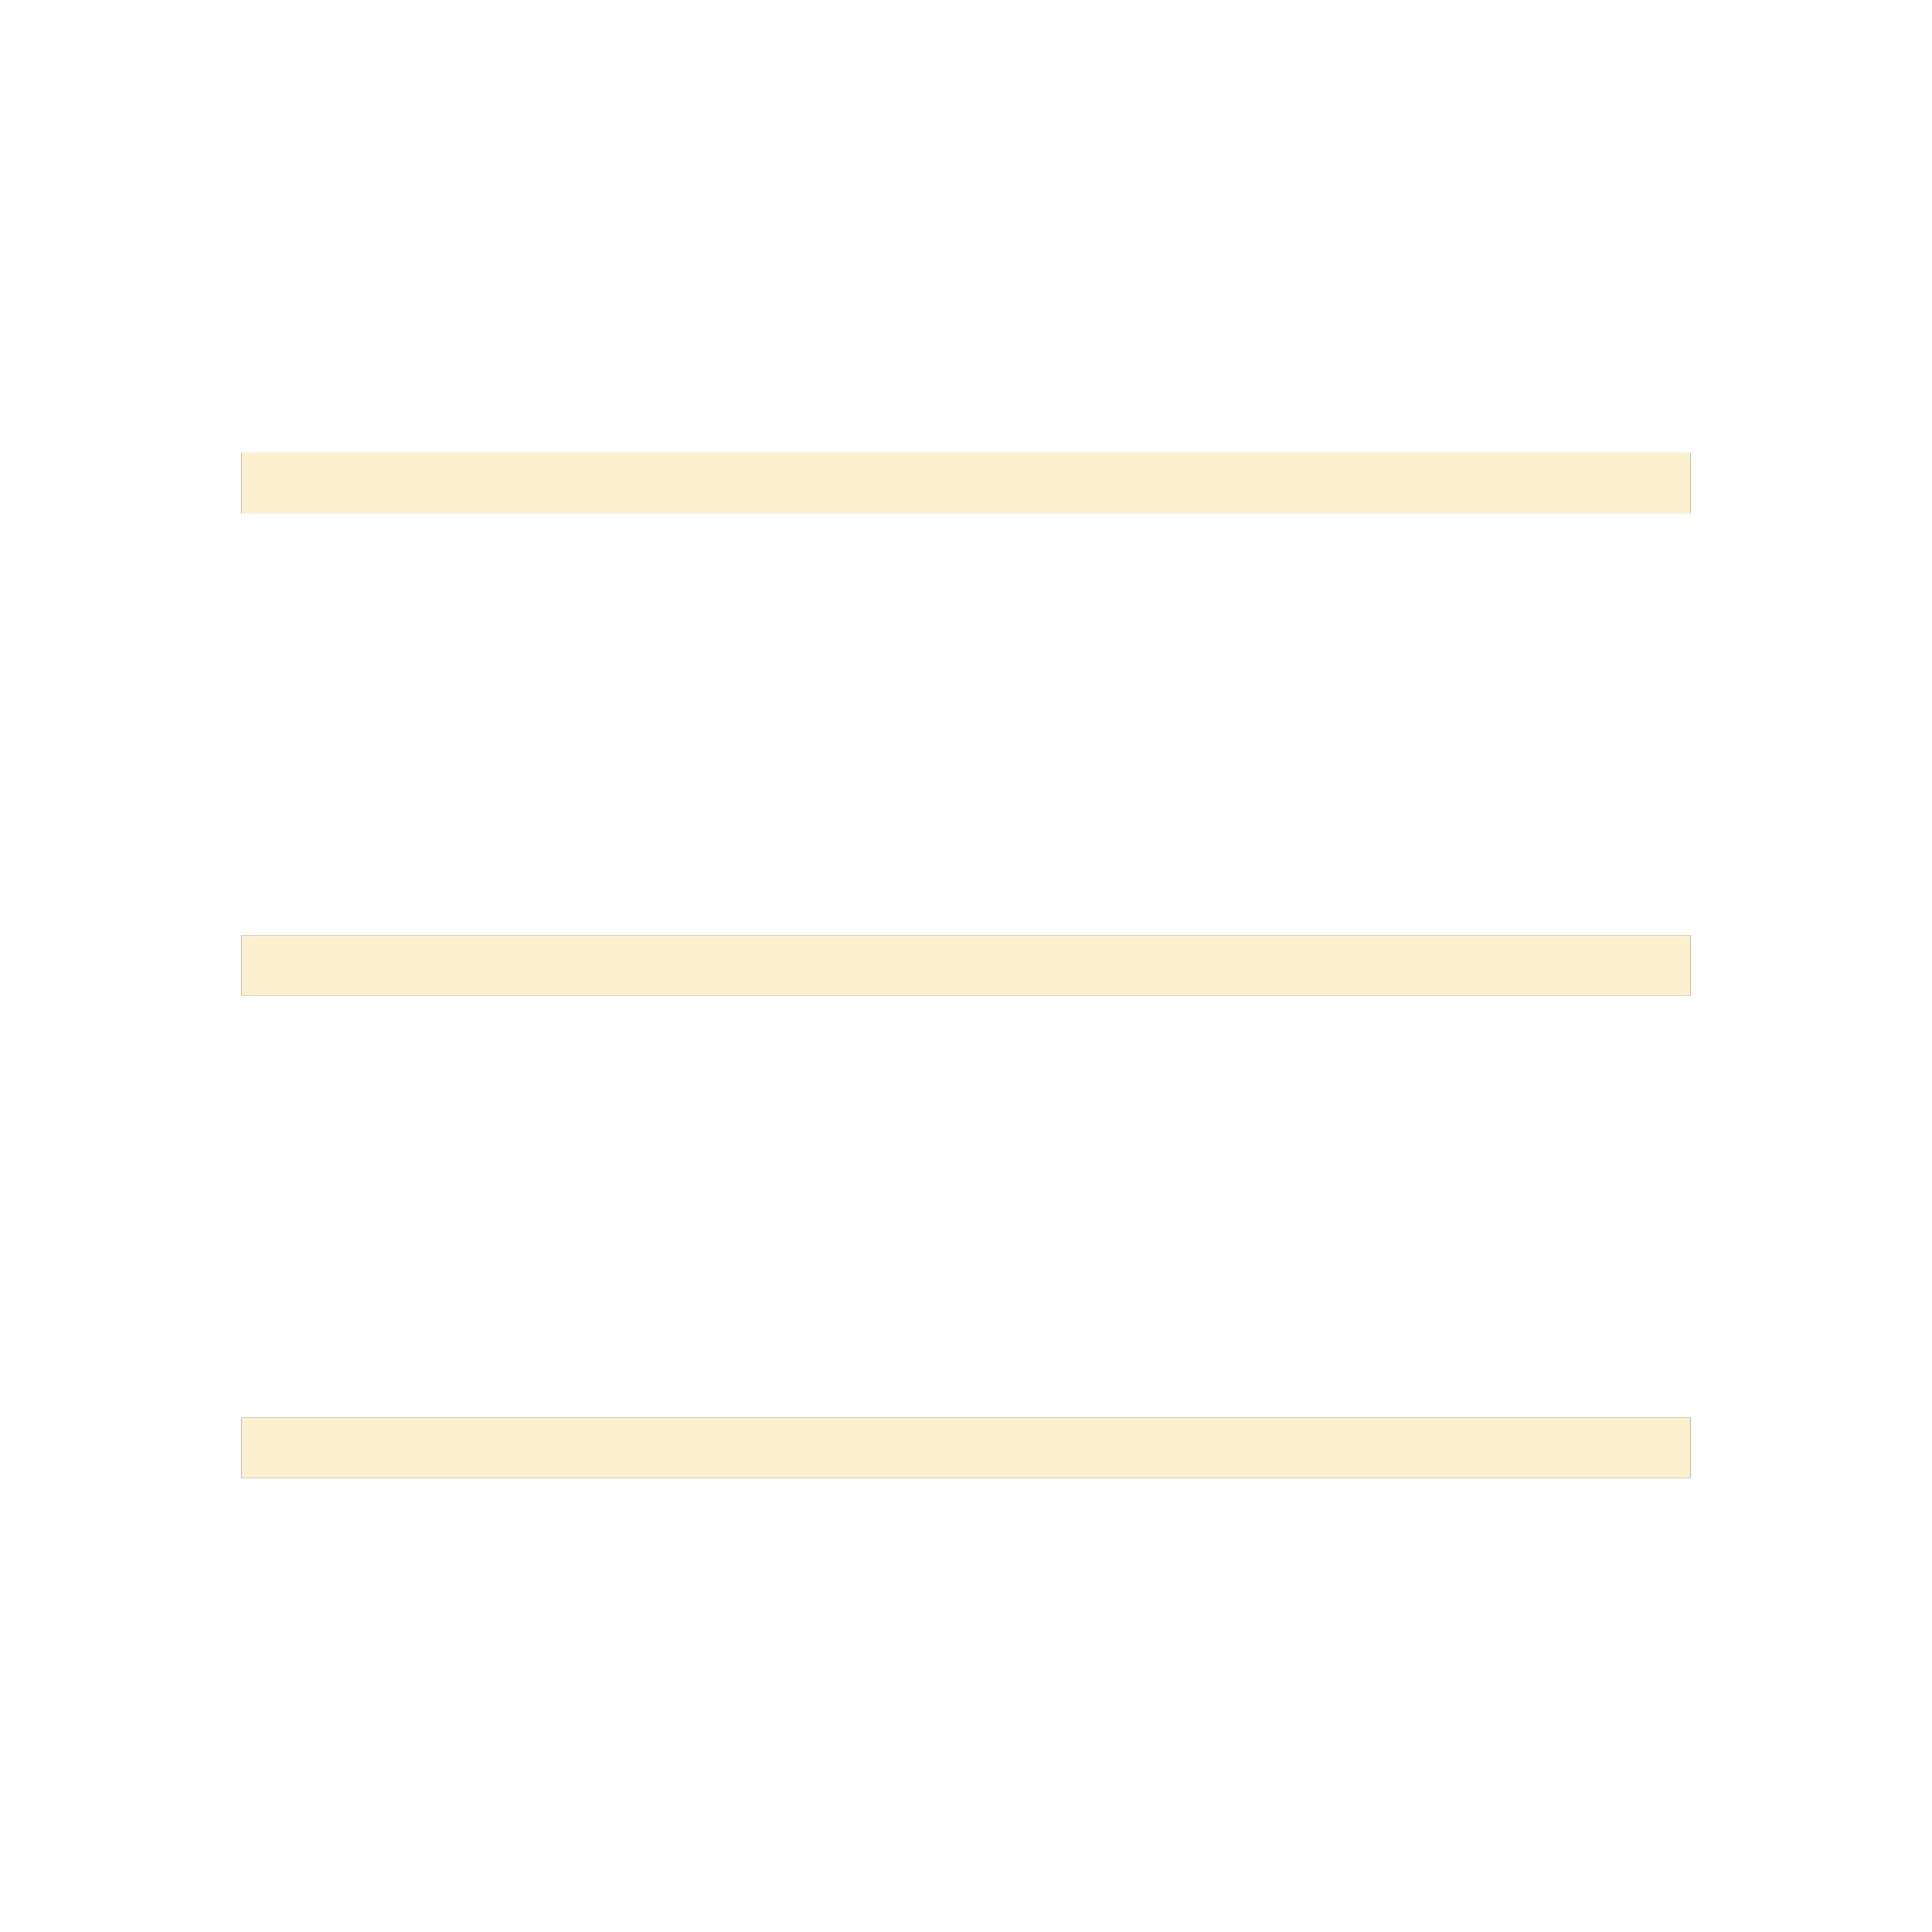
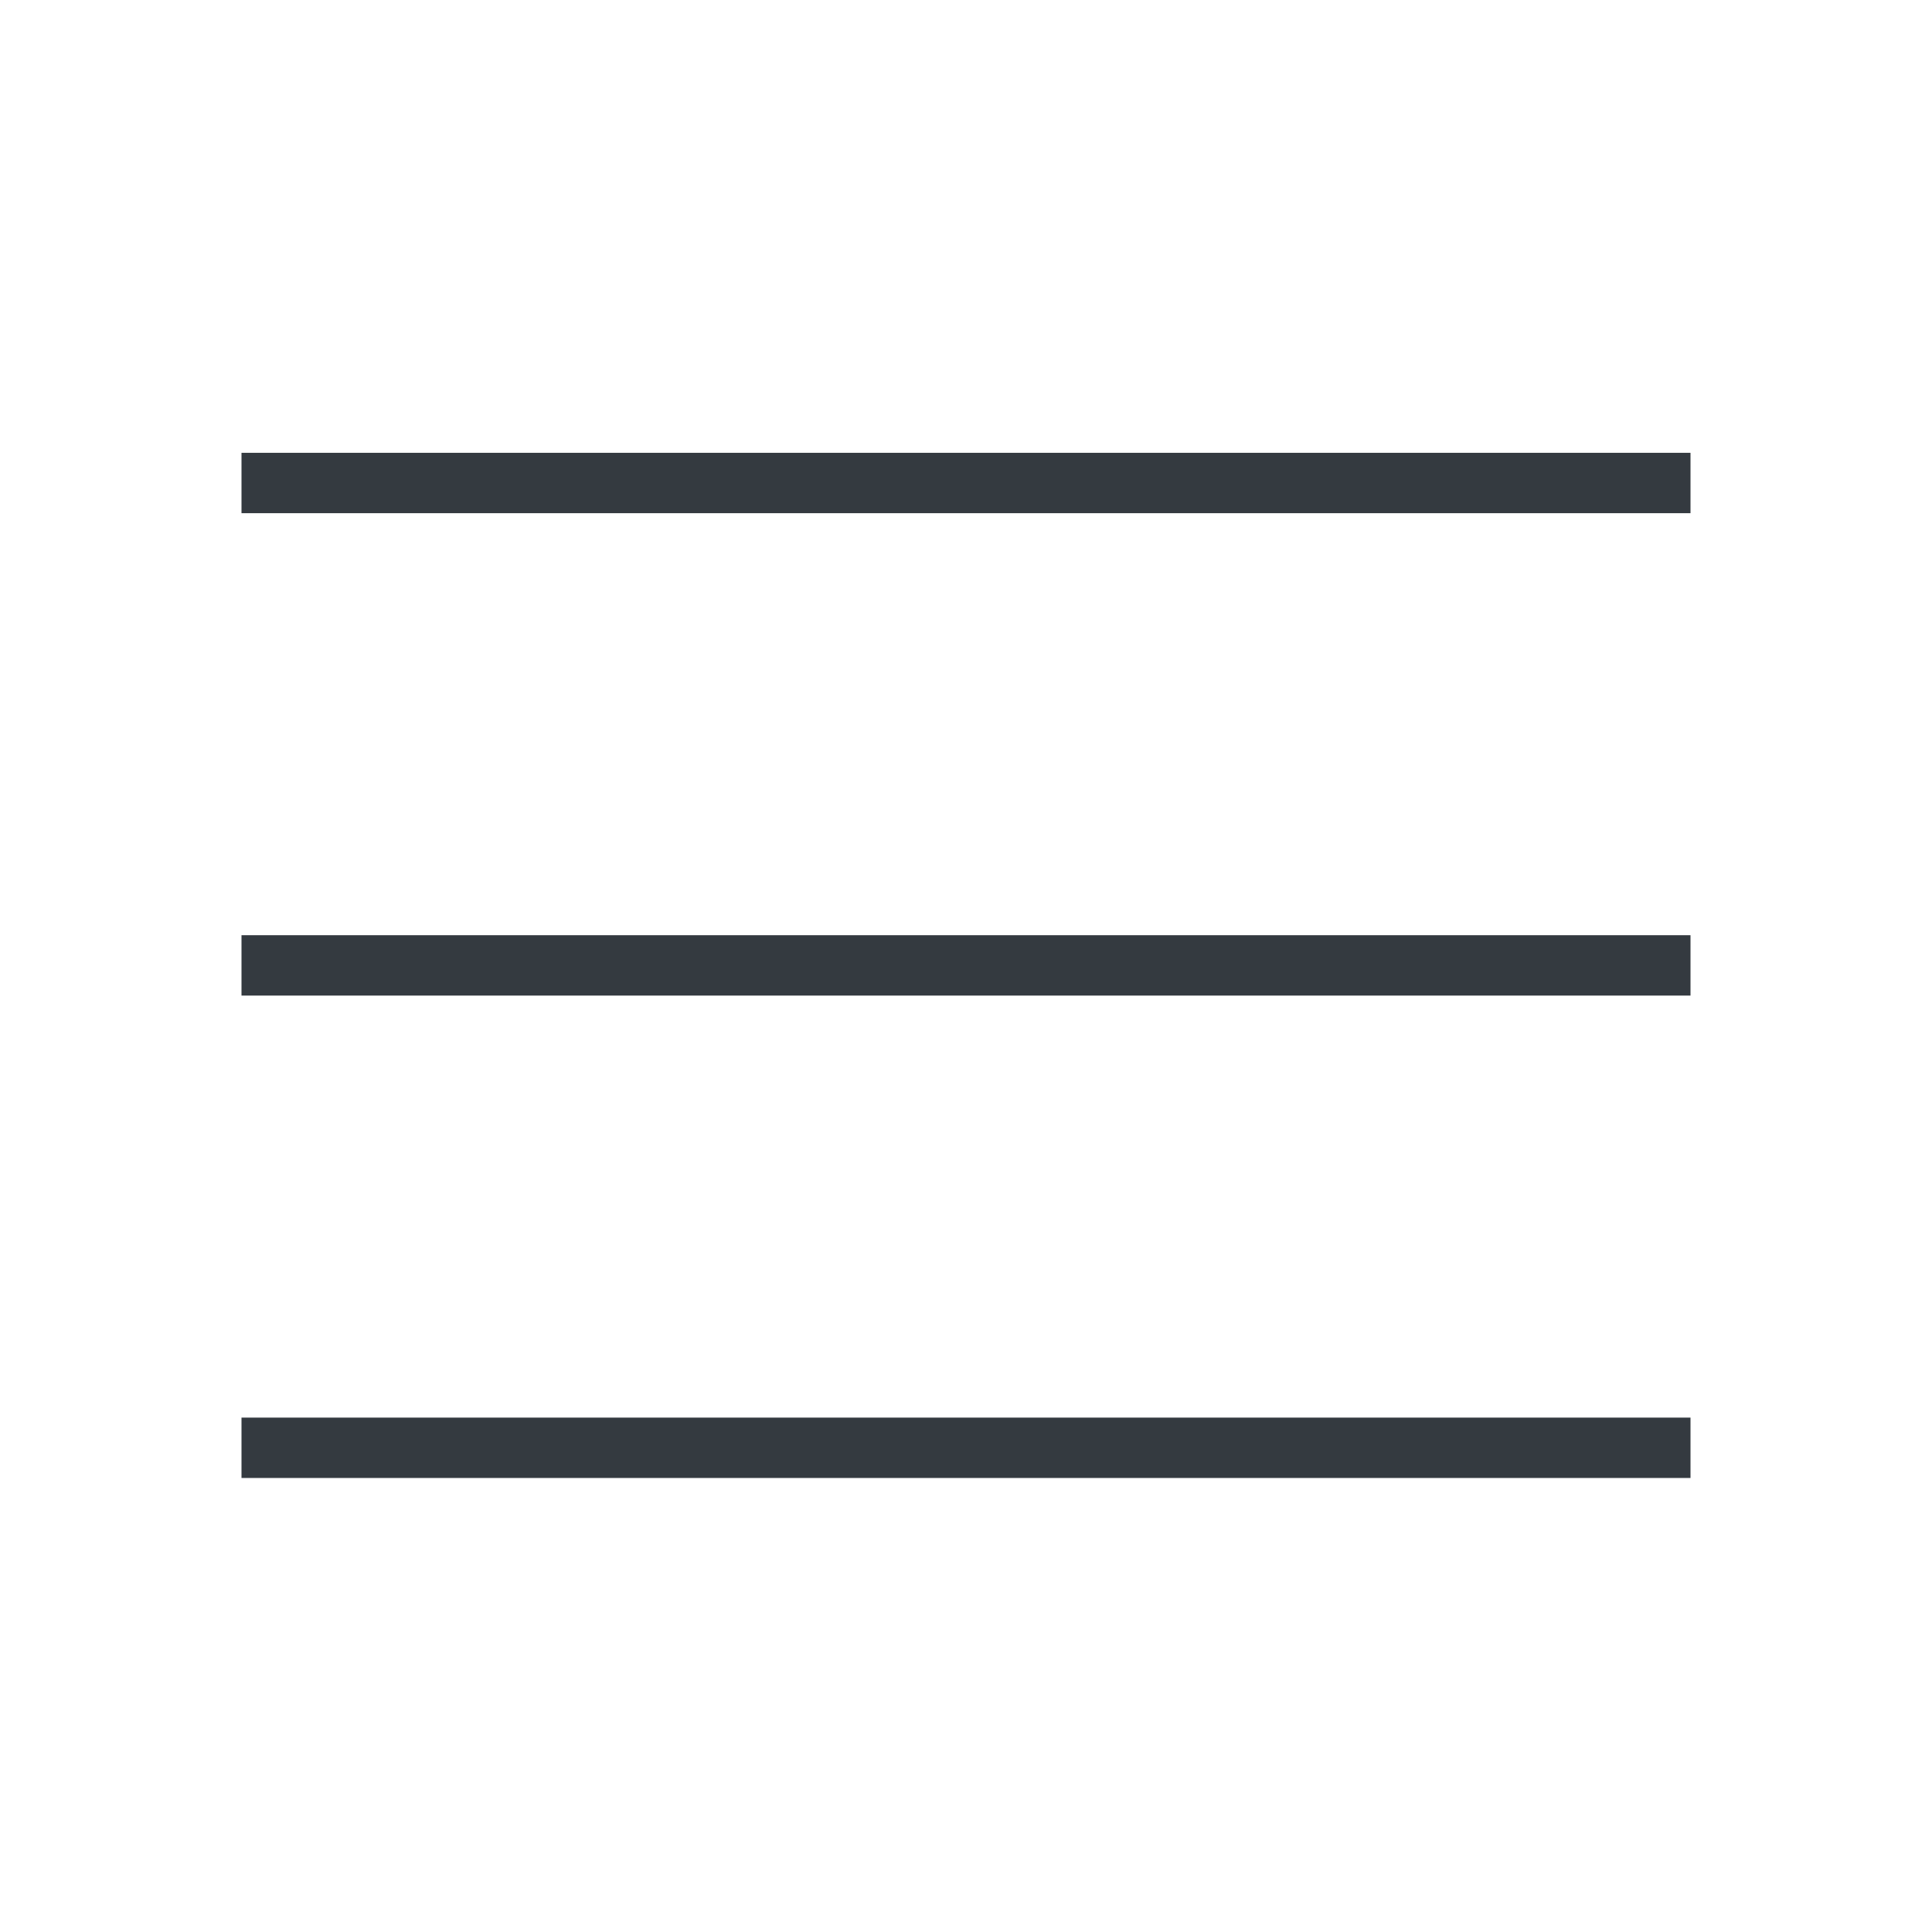
- <svg xmlns="http://www.w3.org/2000/svg" width="32" height="32" id="screenshot-367d9b48-2bf7-80f0-8001-77cf59c23ad3" viewBox="0 0 32 32" style="-webkit-print-color-adjust: exact;" fill="none" stroke="#343a40" version="1.1">
-   <g id="shape-367d9b48-2bf7-80f0-8001-77cf59c23ad3">
-     <defs>
-       <clipPath id="frame-clip-367d9b48-2bf7-80f0-8001-77cf59c23ad3-633740f0-9a90-80f3-8001-78c26e02117e" class="frame-clip">
-         <rect rx="0" ry="0" x="0" y="0" width="32" height="32" transform="matrix(1,0,0,1,0,0)" />
-       </clipPath>
-     </defs>
-     <g clip-path="url (#frame-clip-367d9b48-2bf7-80f0-8001-77cf59c23ad3-633740f0-9a90-80f3-8001-78c26e02117e)">
-       <clipPath id="frame-clip-367d9b48-2bf7-80f0-8001-77cf59c23ad3-633740f0-9a90-80f3-8001-78c26e02117e" class="frame-clip">
-         <rect rx="0" ry="0" x="0" y="0" width="32" height="32" transform="matrix(1,0,0,1,0,0)" />
-       </clipPath>
-       <g id="fills-367d9b48-2bf7-80f0-8001-77cf59c23ad3" />
-       <g class="frame-children">
-         <g id="shape-367d9b48-2bf7-80f0-8001-77cfa0d472a5">
-           <g id="fills-367d9b48-2bf7-80f0-8001-77cfa0d472a5">
-             <path rx="0" ry="0" d="M4,8L28,8" />
-           </g>
-           <g id="strokes-367d9b48-2bf7-80f0-8001-77cfa0d472a5">
-             <g class="stroke-shape">
-               <path rx="0" ry="0" d="M4,8L28,8" style="fill: none; stroke-width: 1; stroke: rgb(253, 240, 206); stroke-opacity: 1;" />
-             </g>
-           </g>
-         </g>
-         <g id="shape-367d9b48-2bf7-80f0-8001-77cfc7be37cc">
-           <g id="fills-367d9b48-2bf7-80f0-8001-77cfc7be37cc">
-             <path rx="0" ry="0" d="M4,15.99L28,15.99" />
-           </g>
-           <g id="strokes-367d9b48-2bf7-80f0-8001-77cfc7be37cc">
-             <g class="stroke-shape">
-               <path rx="0" ry="0" d="M4,15.99L28,15.99" style="fill: none; stroke-width: 1; stroke: rgb(253, 240, 206); stroke-opacity: 1;" />
-             </g>
-           </g>
-         </g>
-         <g id="shape-367d9b48-2bf7-80f0-8001-77cfcc248561">
-           <g id="fills-367d9b48-2bf7-80f0-8001-77cfcc248561">
-             <path rx="0" ry="0" d="M4,23.98L28,23.98" />
-           </g>
-           <g id="strokes-367d9b48-2bf7-80f0-8001-77cfcc248561">
-             <g class="stroke-shape">
-               <path rx="0" ry="0" d="M4,23.98L28,23.98" style="fill: none; stroke-width: 1; stroke: rgb(253, 240, 206); stroke-opacity: 1;" />
-             </g>
-           </g>
-         </g>
-       </g>
-     </g>
-   </g>
+ <svg xmlns="http://www.w3.org/2000/svg" width="32" height="32" viewBox="0 0 32 32" fill="none">
+   <path d="M4 8H28" stroke="#343A40" />
+   <path d="M4 15.99H28" stroke="#343A40" />
+   <path d="M4 23.98H28" stroke="#343A40" />
</svg>
